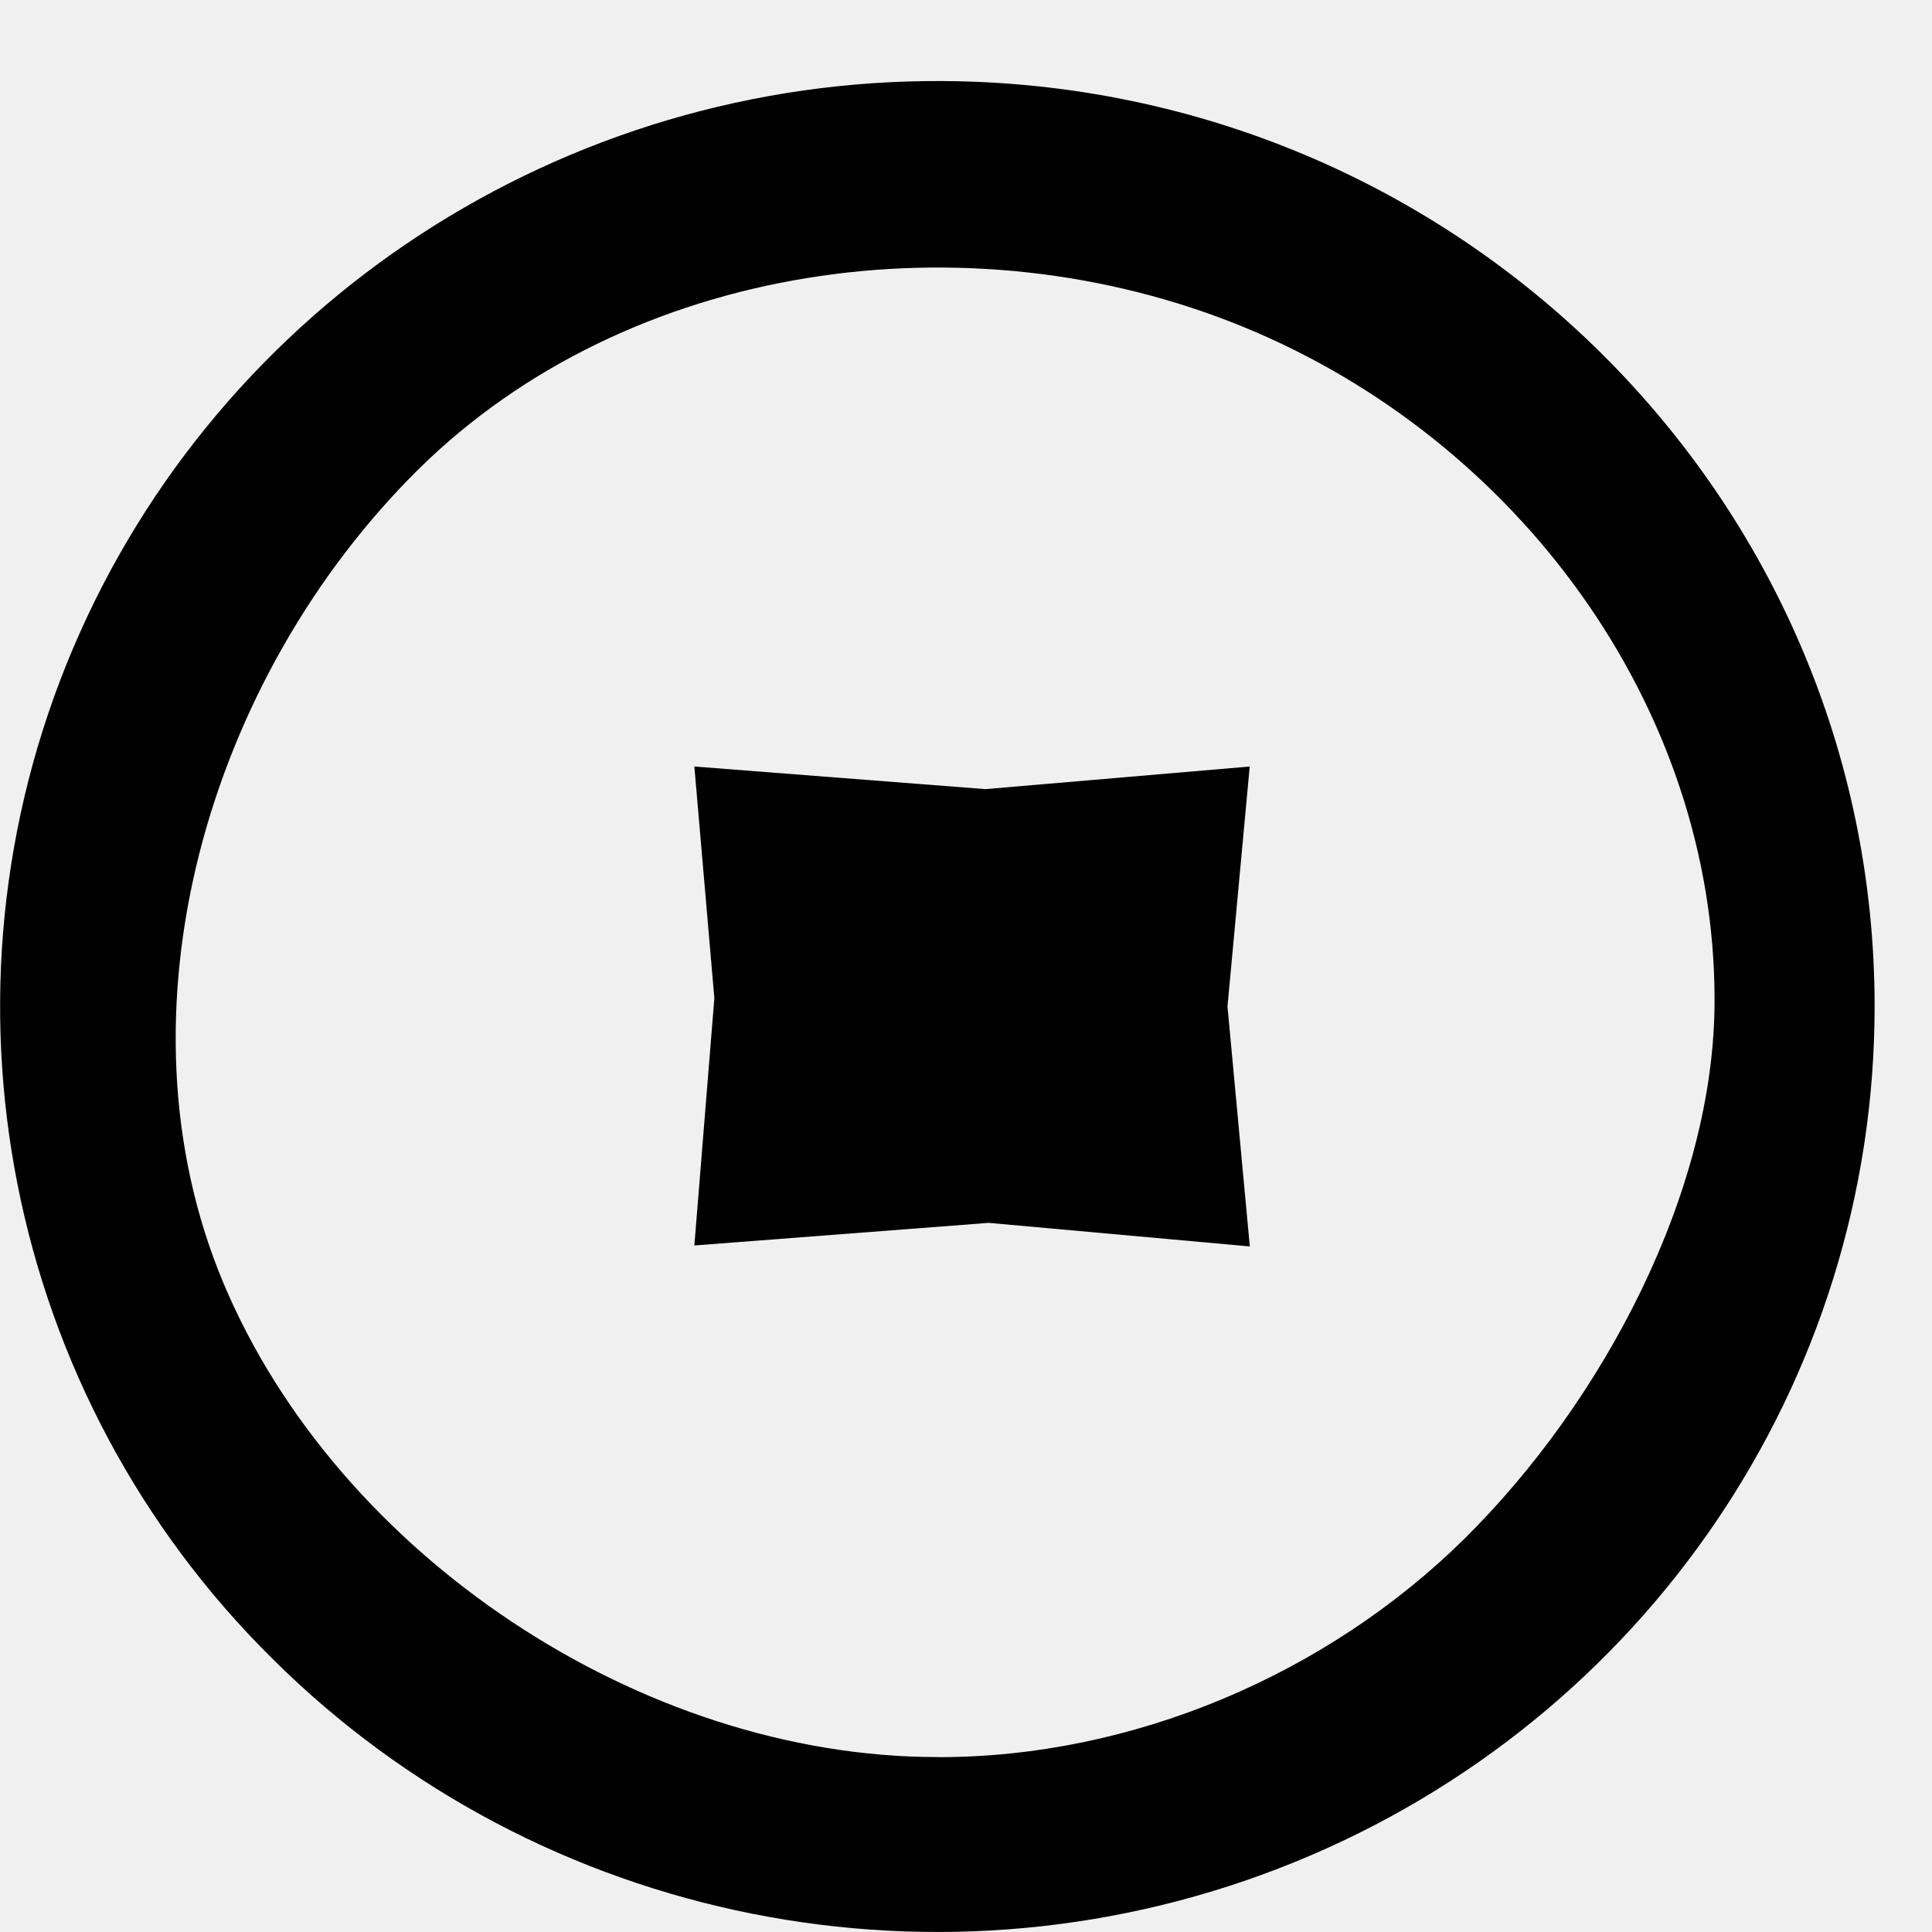
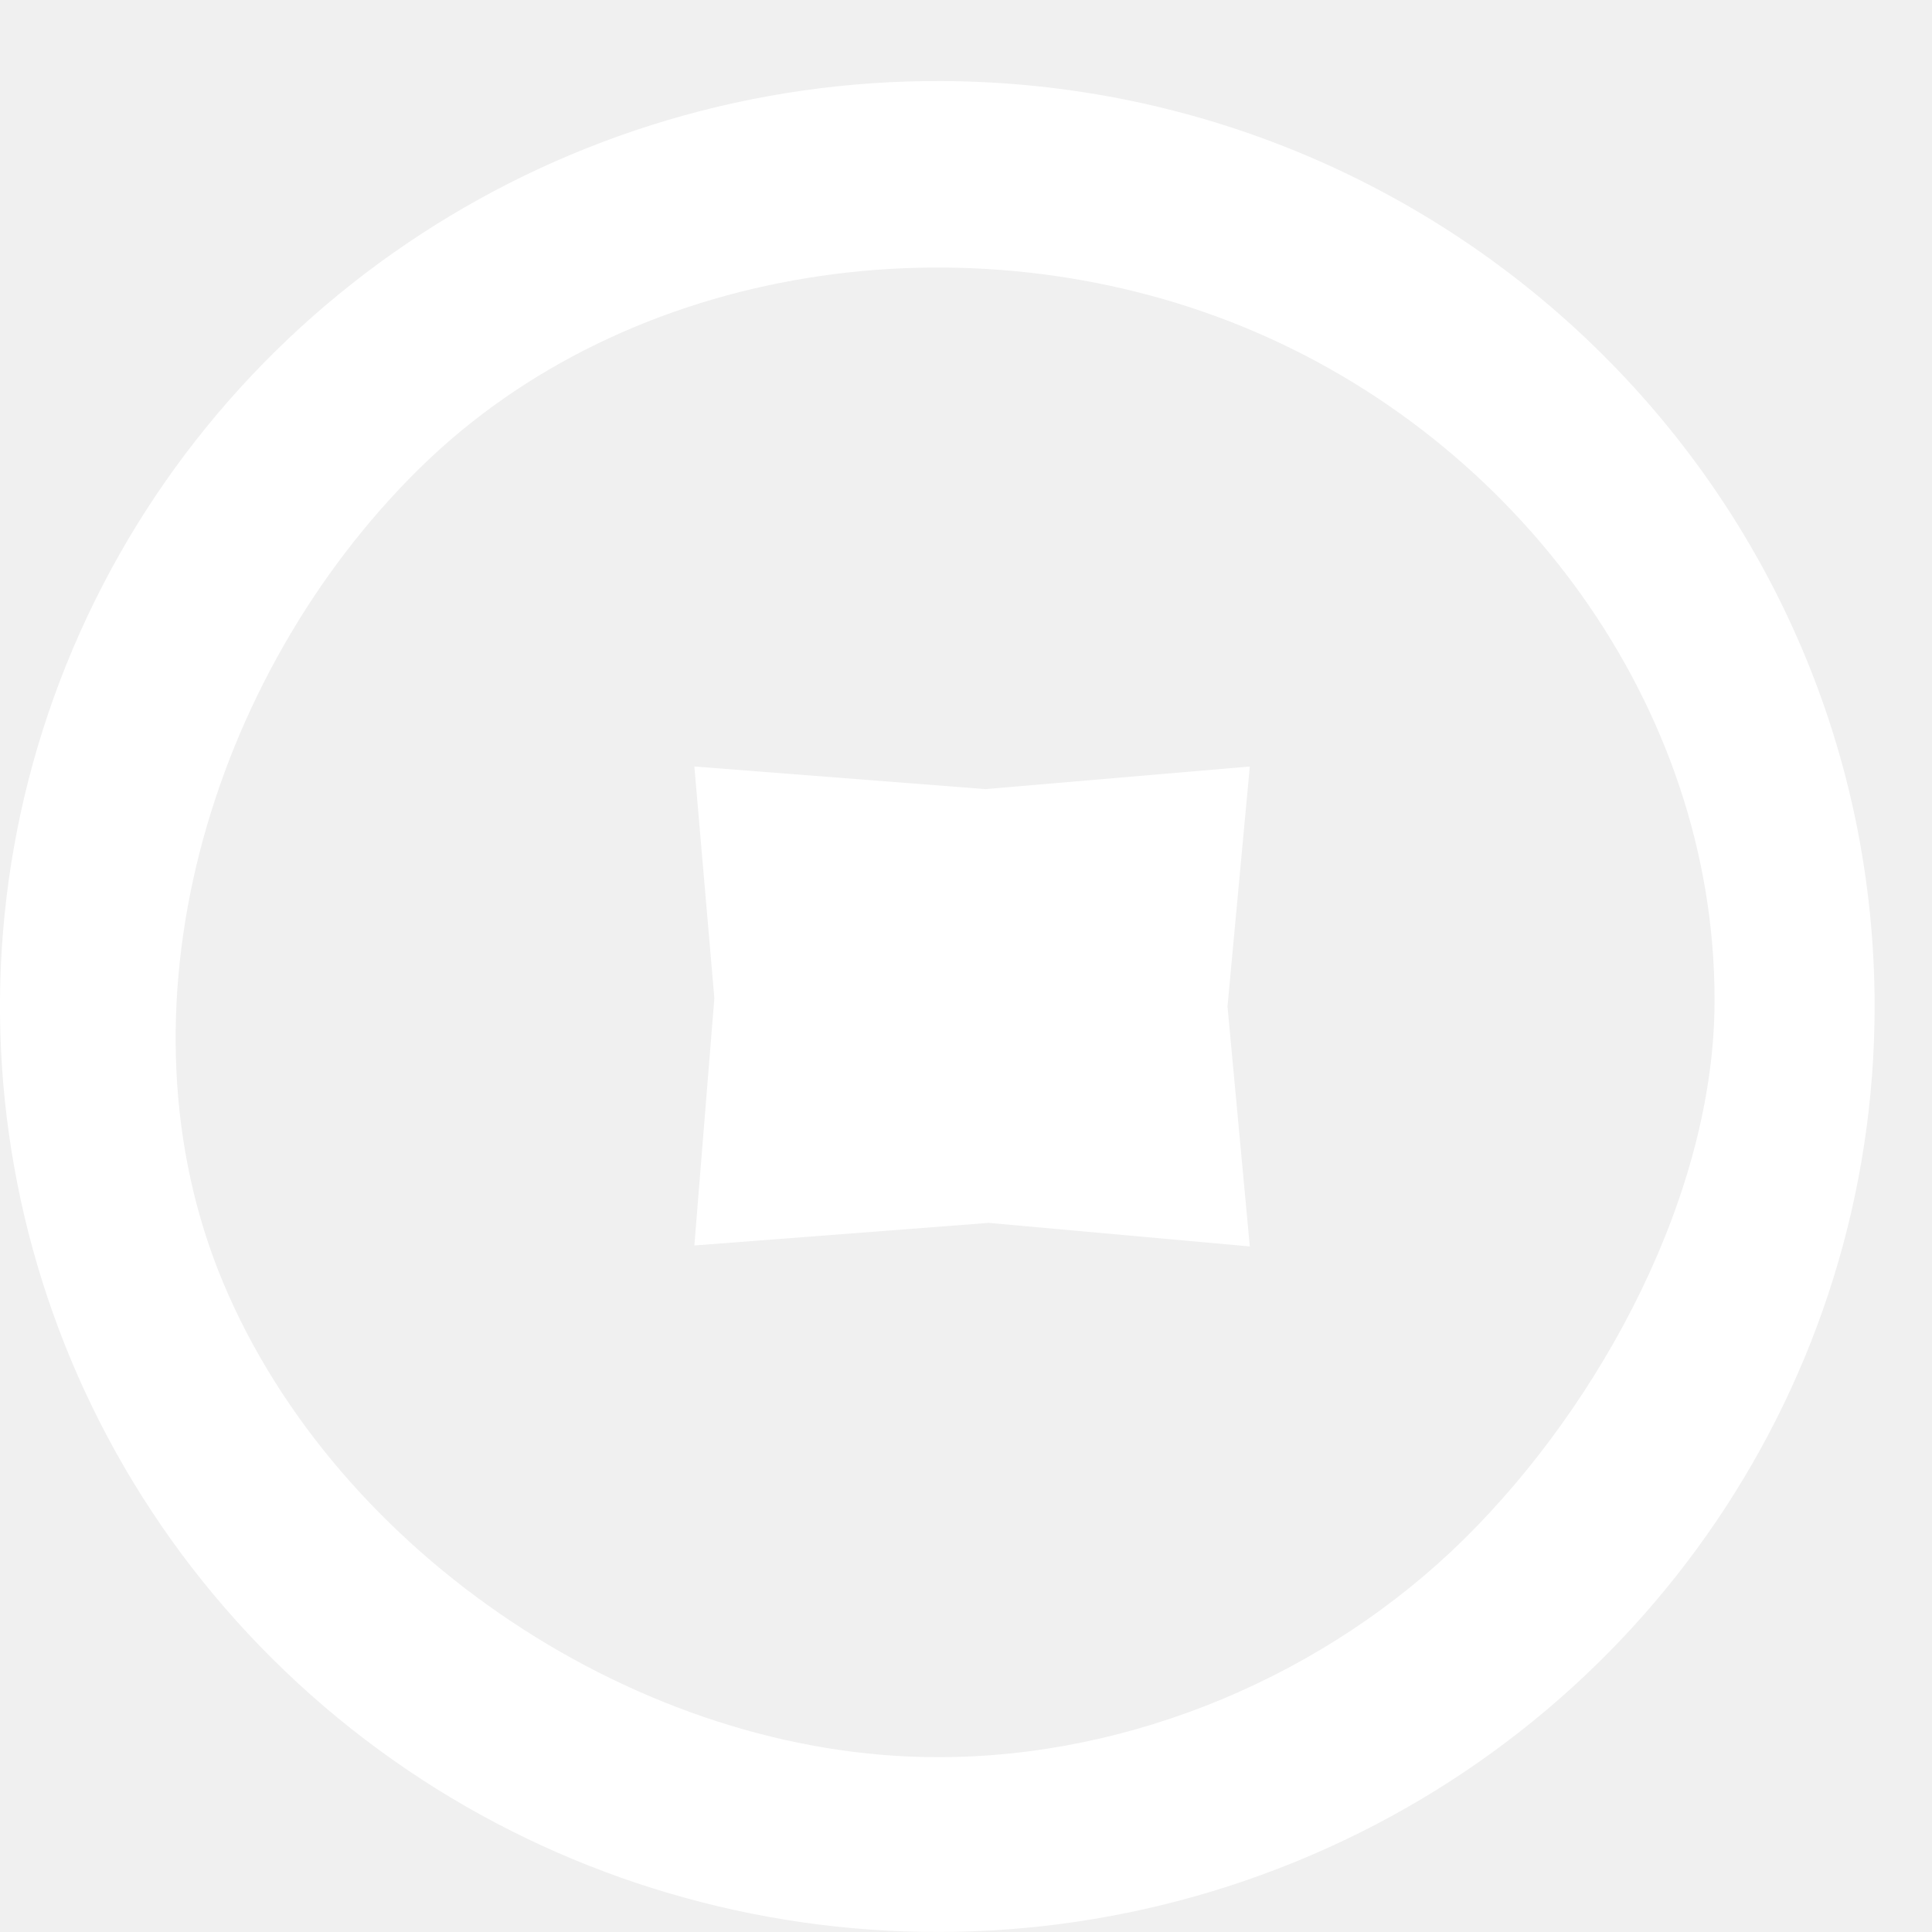
- <svg xmlns="http://www.w3.org/2000/svg" width="20" height="20">
-   <path d="M9.763.839C5.833.815 2.277 3.134.756 6.712a9.492 9.492 0 002.065 10.46c2.77 2.753 6.948 3.583 10.582 2.104 3.633-1.48 6.003-4.976 6.003-8.857 0-5.268-4.308-9.548-9.643-9.58zm-.06 17.35c-3.074 0-6.214-2.103-7.39-4.907-1.177-2.805-.153-6.278 2.02-8.425 2.175-2.146 5.693-2.637 8.533-1.475 2.841 1.161 4.883 3.93 4.883 6.965.004 1.992-1.164 4.174-2.59 5.583-1.427 1.408-3.439 2.264-5.456 2.26z" />
-   <path d="M12.938 12.903l-2.703-.244-3.047.234.207-2.559-.207-2.399 3.013.234 2.736-.234-.23 2.484z" />
+ <svg xmlns="http://www.w3.org/2000/svg" width="20px" height="20px" viewBox="0 0 20 20" version="1.1">
+   <g id="Page-2" stroke="none" stroke-width="1" fill="none" fill-rule="evenodd">
+     <g id="图标" transform="translate(-1094, -343)" fill="#FFFFFF">
+       <g id="caiwuguanliActive" transform="translate(1094, 343)">
+         <path d="M9.763,0.839 C5.833,0.815 2.277,3.134 0.756,6.712 C-0.765,10.29 0.051,14.421 2.821,17.173 C5.591,19.925 9.769,20.755 13.403,19.276 C17.036,17.797 19.406,14.3 19.406,10.419 C19.406,5.151 15.098,0.871 9.763,0.839 Z M9.703,18.19 C6.629,18.19 3.489,16.086 2.312,13.282 C1.136,10.477 2.16,7.004 4.334,4.857 C6.508,2.711 10.026,2.22 12.866,3.382 C15.707,4.543 17.749,7.311 17.749,10.347 C17.753,12.339 16.585,14.521 15.159,15.93 C13.732,17.338 11.72,18.194 9.703,18.19 Z" id="Shape" fill-rule="nonzero" />
+         <polygon id="Shape" points="12.938 12.903 10.235 12.659 7.188 12.893 7.395 10.334 7.188 7.935 10.2 8.169 12.938 7.935 12.707 10.419" />
+       </g>
+     </g>
+   </g>
</svg>
